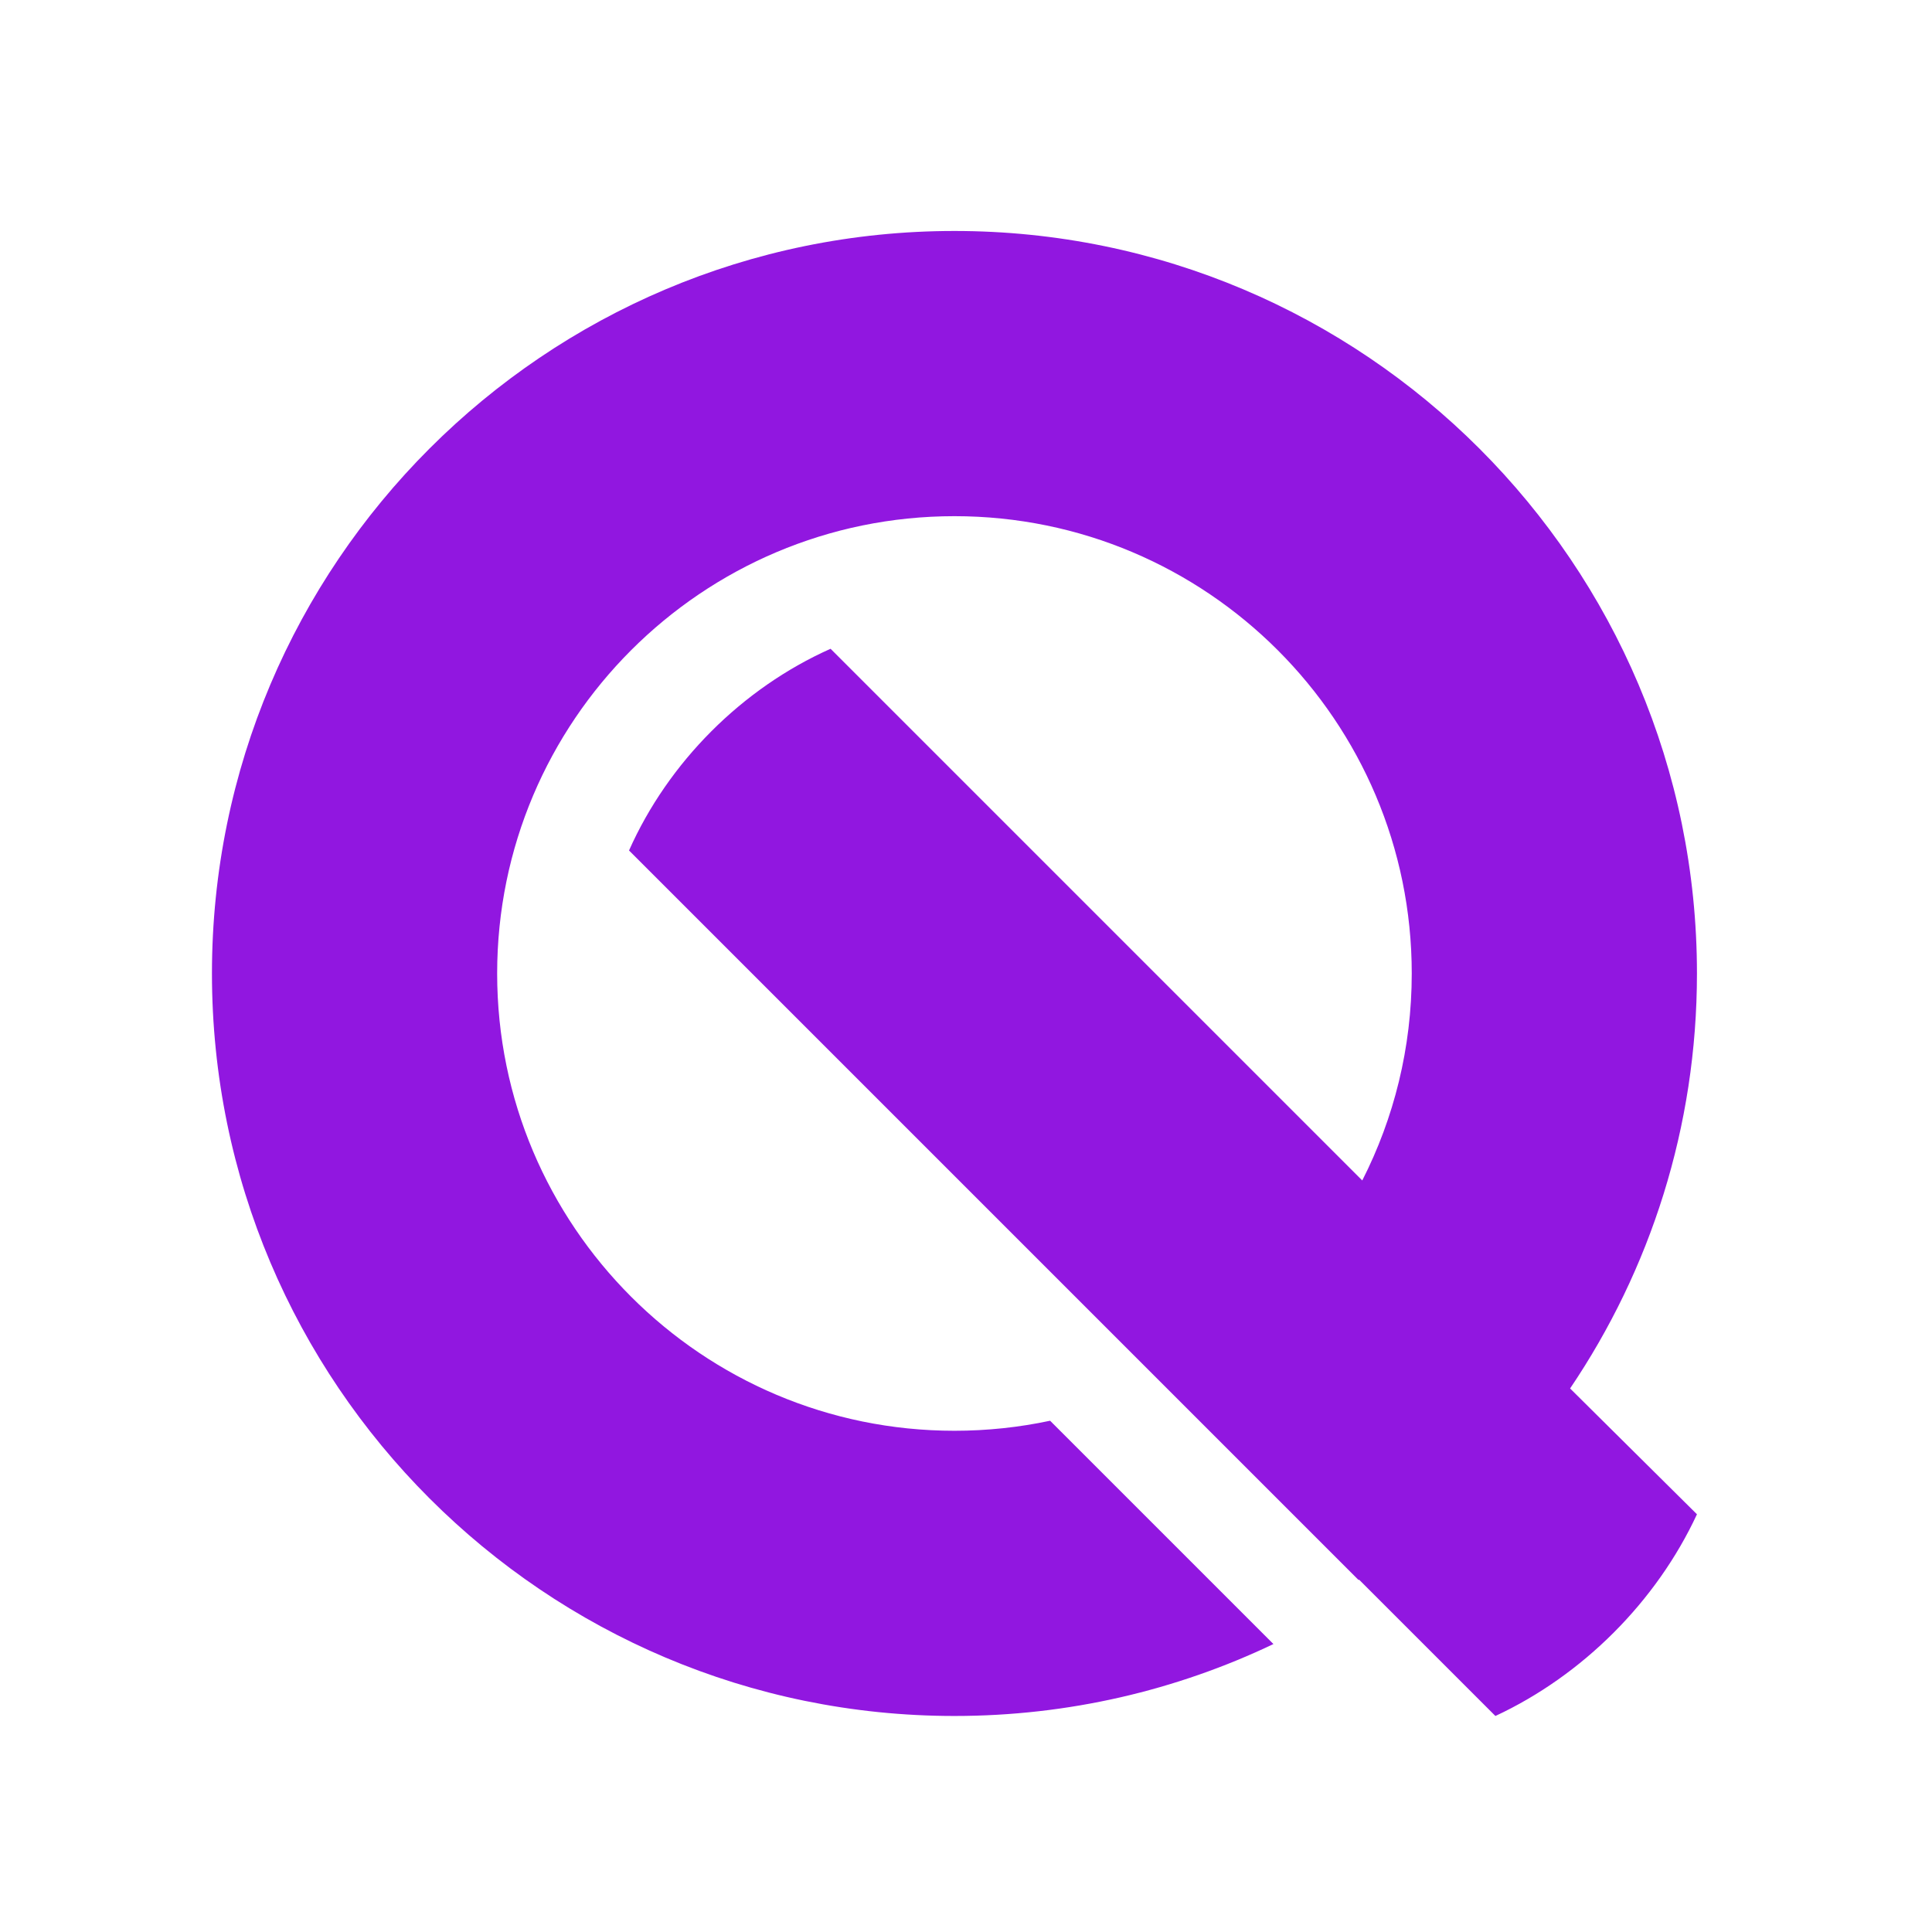
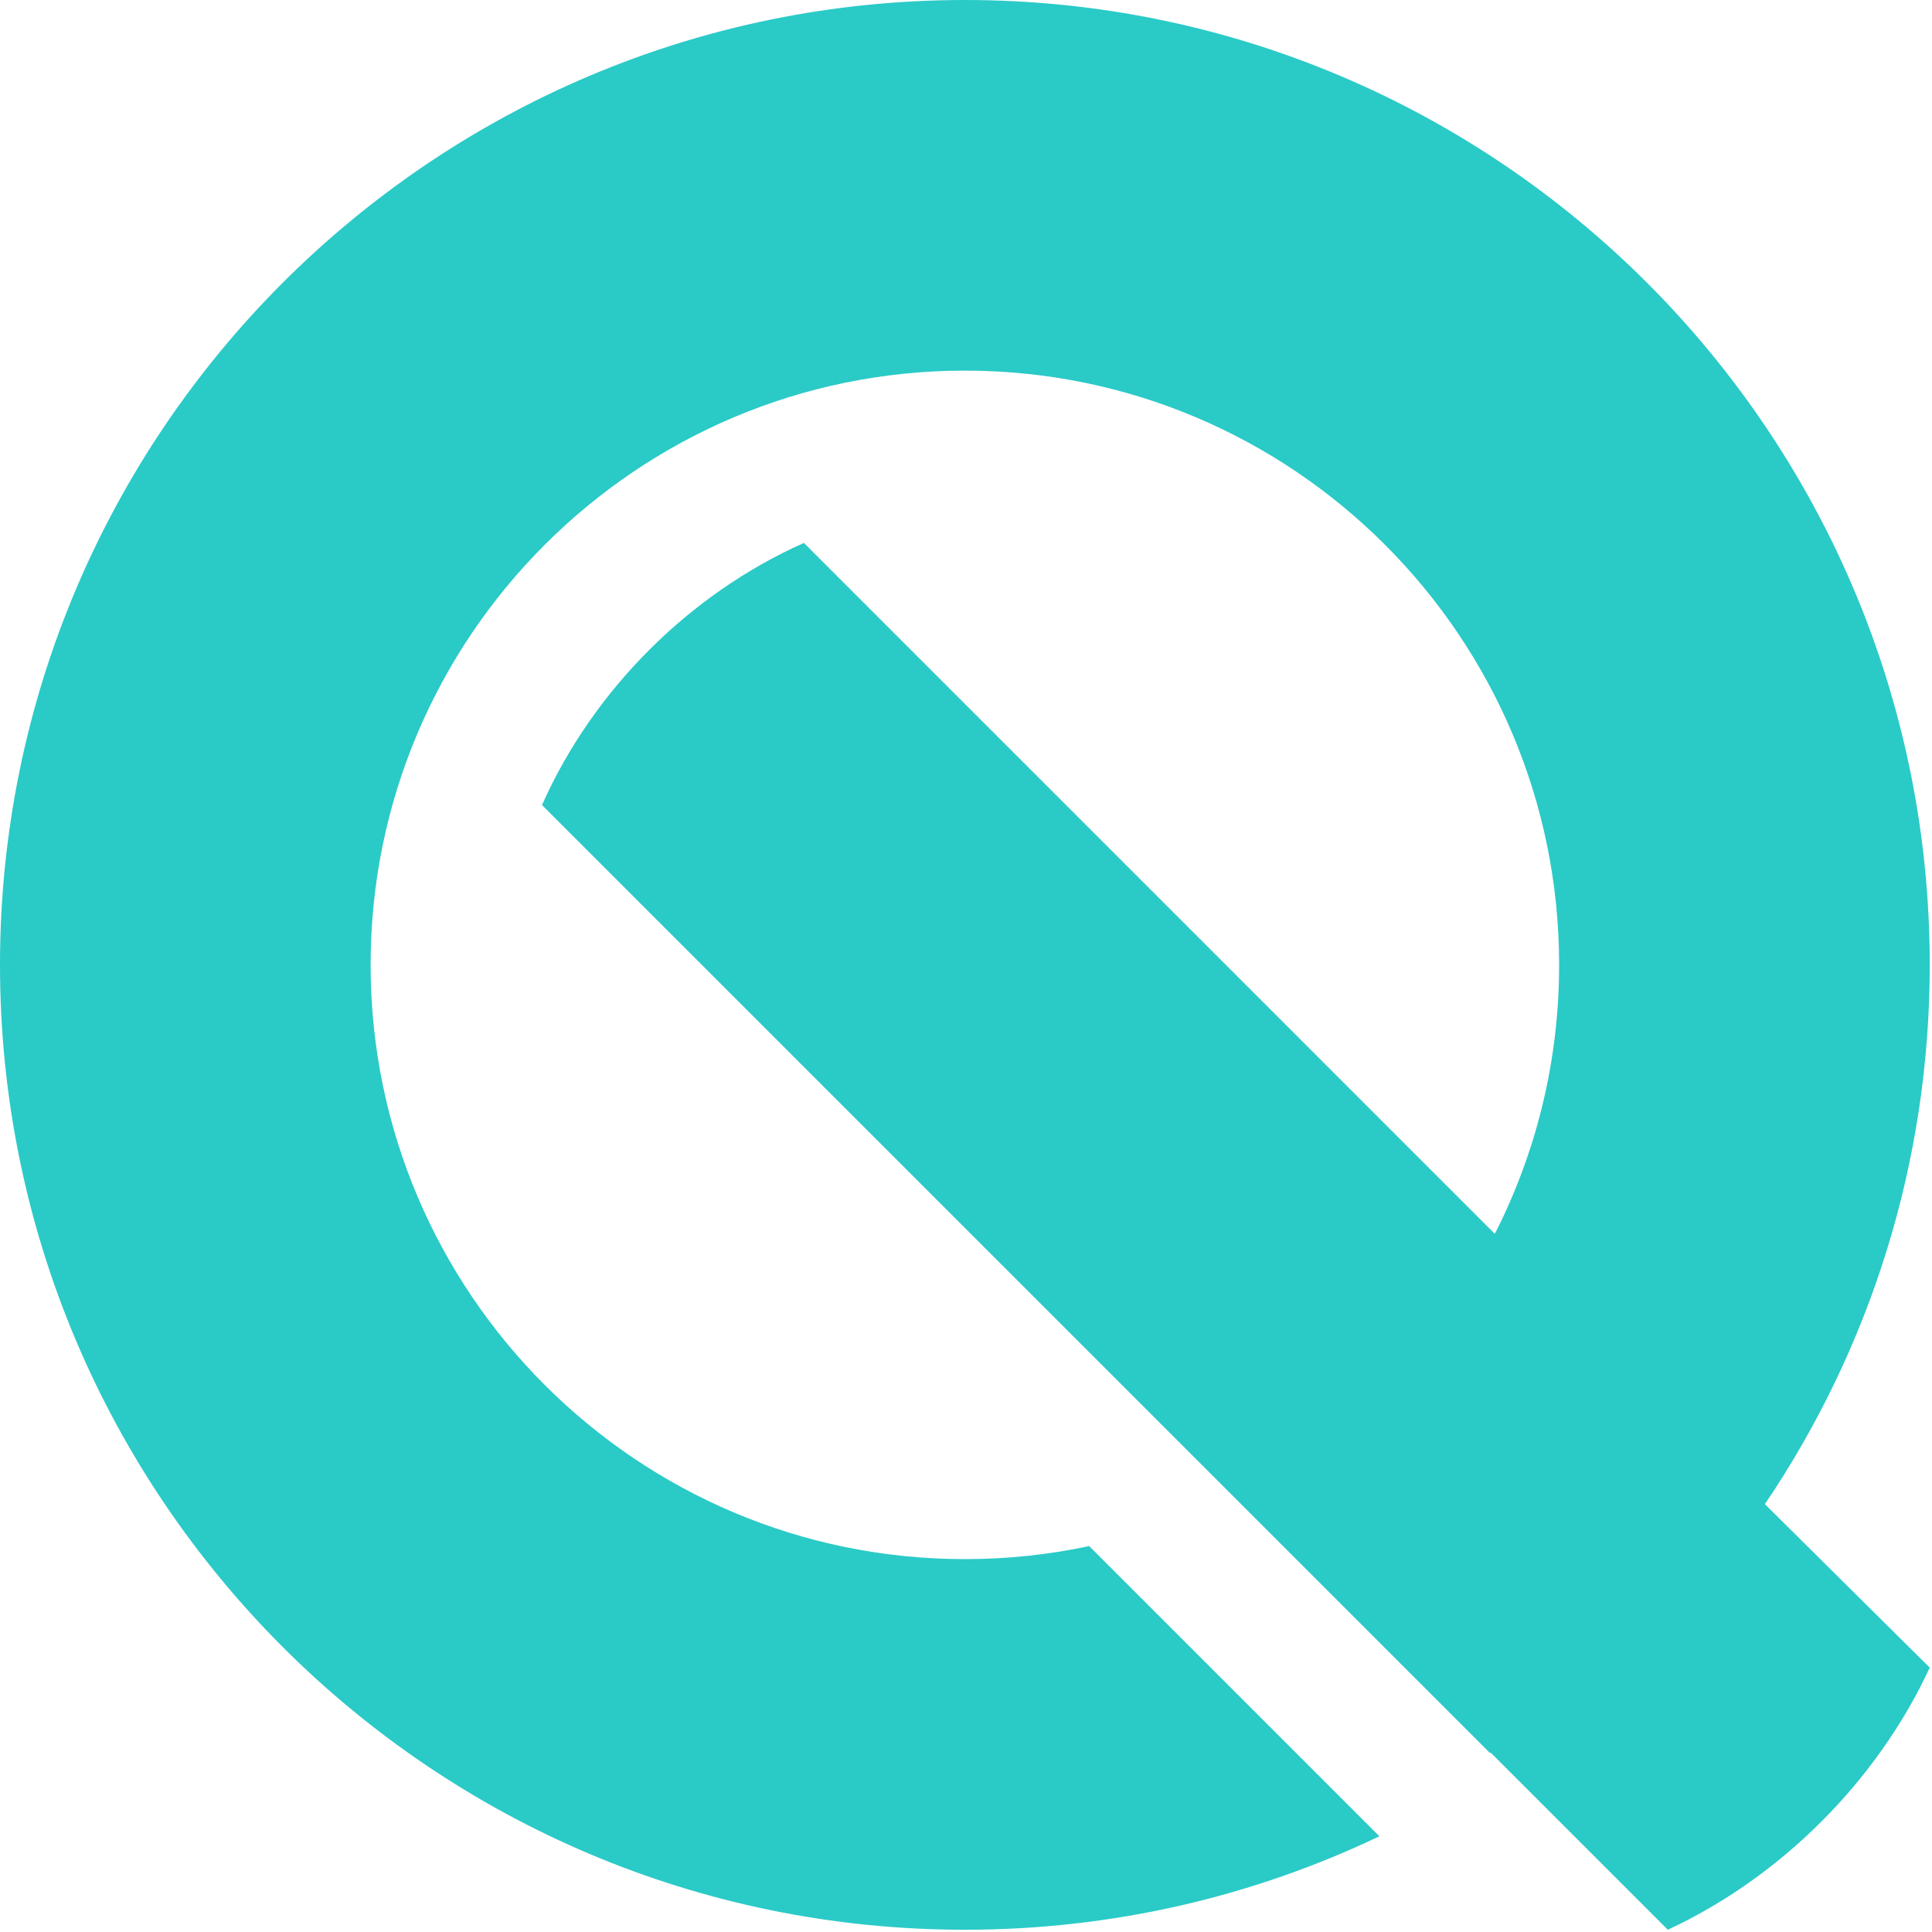
- <svg xmlns="http://www.w3.org/2000/svg" width="100%" height="100%" viewBox="0 0 512 512" version="1.1" xml:space="preserve" style="fill-rule:evenodd;clip-rule:evenodd;stroke-linejoin:round;stroke-miterlimit:2;">
-   <path d="M361.014,312.835C369.399,296.36 374.128,277.718 374.128,257.98C374.128,191.094 319.825,136.792 252.94,136.792C186.054,136.792 131.751,191.094 131.751,257.98C131.751,324.866 186.054,379.169 252.94,379.169C261.632,379.169 270.112,378.252 278.287,376.509L337.471,435.692C311.855,447.91 283.19,454.751 252.94,454.751C144.339,454.751 56.169,366.581 56.169,257.98C56.169,149.38 144.339,61.21 252.94,61.21C361.54,61.21 449.71,149.38 449.71,257.98C449.71,298.701 437.314,336.55 416.092,367.955L449.71,401.3C438.98,424.41 419.409,443.999 396.298,454.751L360.163,418.616L360.047,418.732L166.699,225.384C177.118,201.962 196.688,182.372 220.111,171.931L361.014,312.835Z" style="fill:rgb(145,23,224);" />
+ <svg xmlns="http://www.w3.org/2000/svg" width="100%" height="100%" viewBox="0 0 394 394" version="1.1" xml:space="preserve" style="fill-rule:evenodd;clip-rule:evenodd;stroke-linejoin:round;stroke-miterlimit:2;">
+   <g transform="matrix(1,0,0,1,-56.16878,-61.20956)">
+     <path d="M361.014,312.835C369.399,296.36 374.128,277.718 374.128,257.98C374.128,191.094 319.825,136.792 252.94,136.792C186.054,136.792 131.751,191.094 131.751,257.98C131.751,324.866 186.054,379.169 252.94,379.169C261.632,379.169 270.112,378.252 278.287,376.509L337.471,435.692C311.855,447.91 283.19,454.751 252.94,454.751C144.339,454.751 56.169,366.581 56.169,257.98C56.169,149.38 144.339,61.21 252.94,61.21C361.54,61.21 449.71,149.38 449.71,257.98C449.71,298.701 437.314,336.55 416.092,367.955L449.71,401.3C438.98,424.41 419.409,443.999 396.298,454.751L360.163,418.616L360.047,418.732L166.699,225.384C177.118,201.962 196.688,182.372 220.111,171.931L361.014,312.835Z" style="fill:rgb(42,202,199);" />
+   </g>
</svg>
